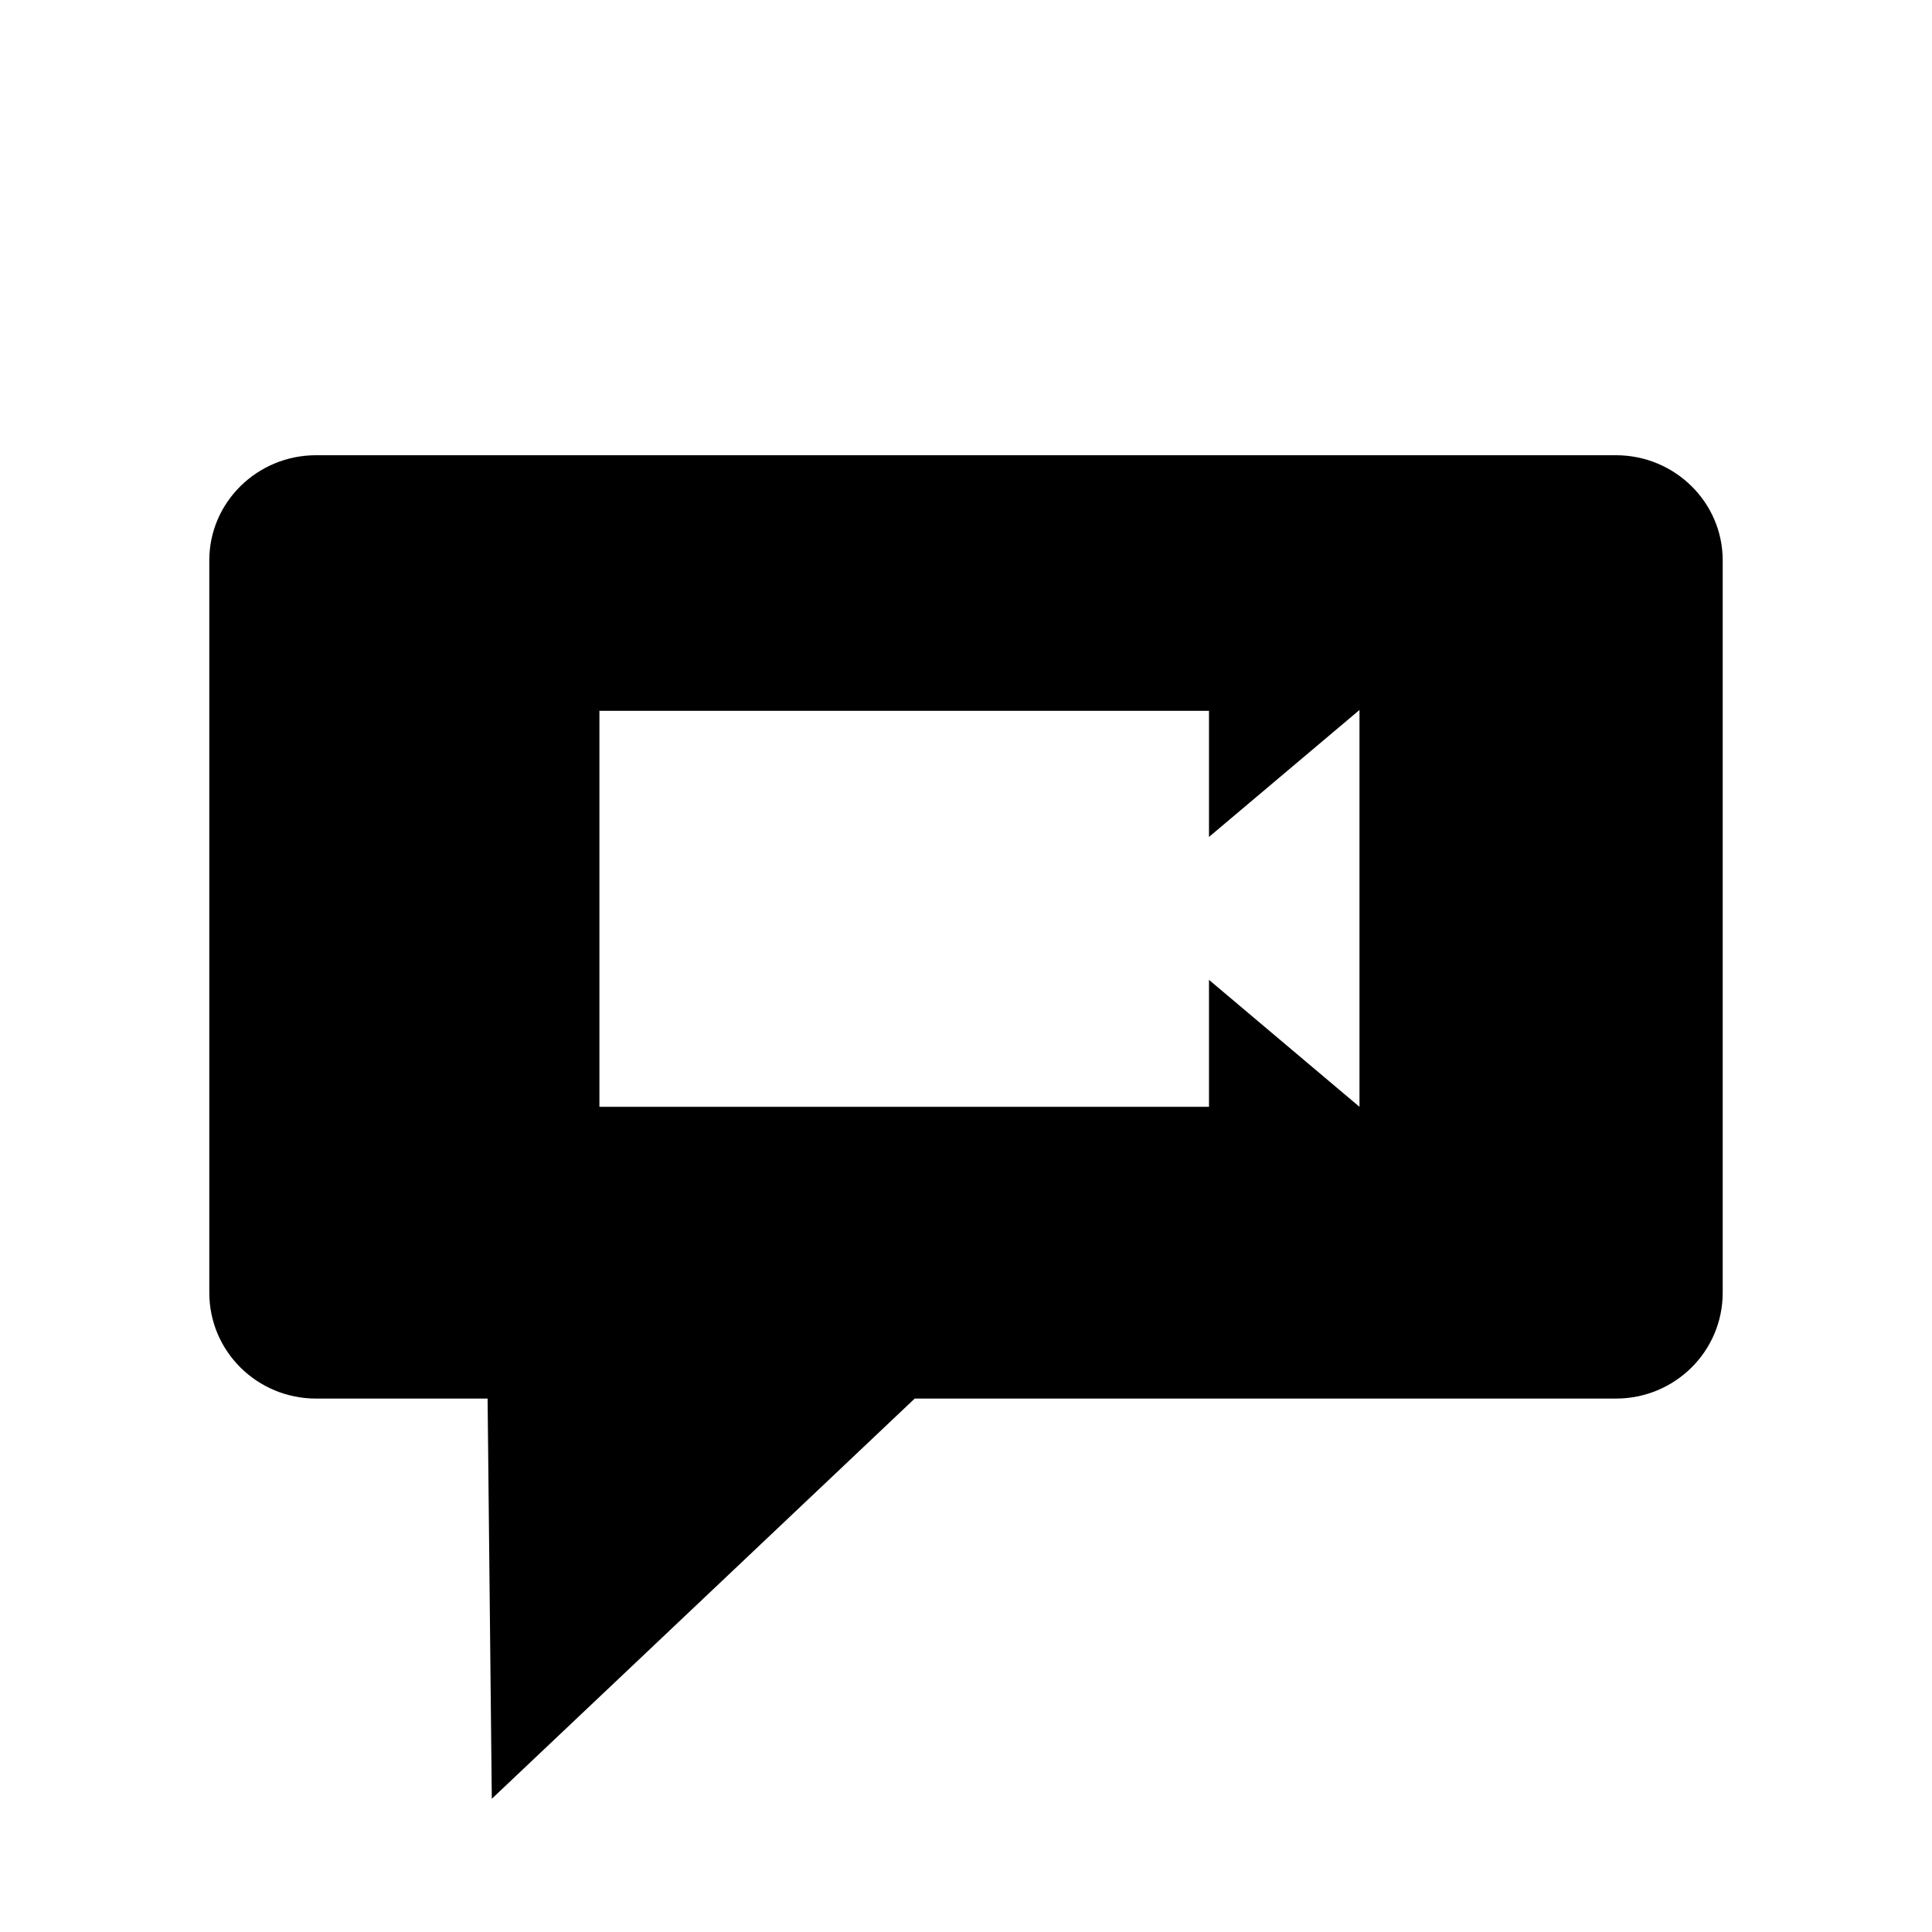
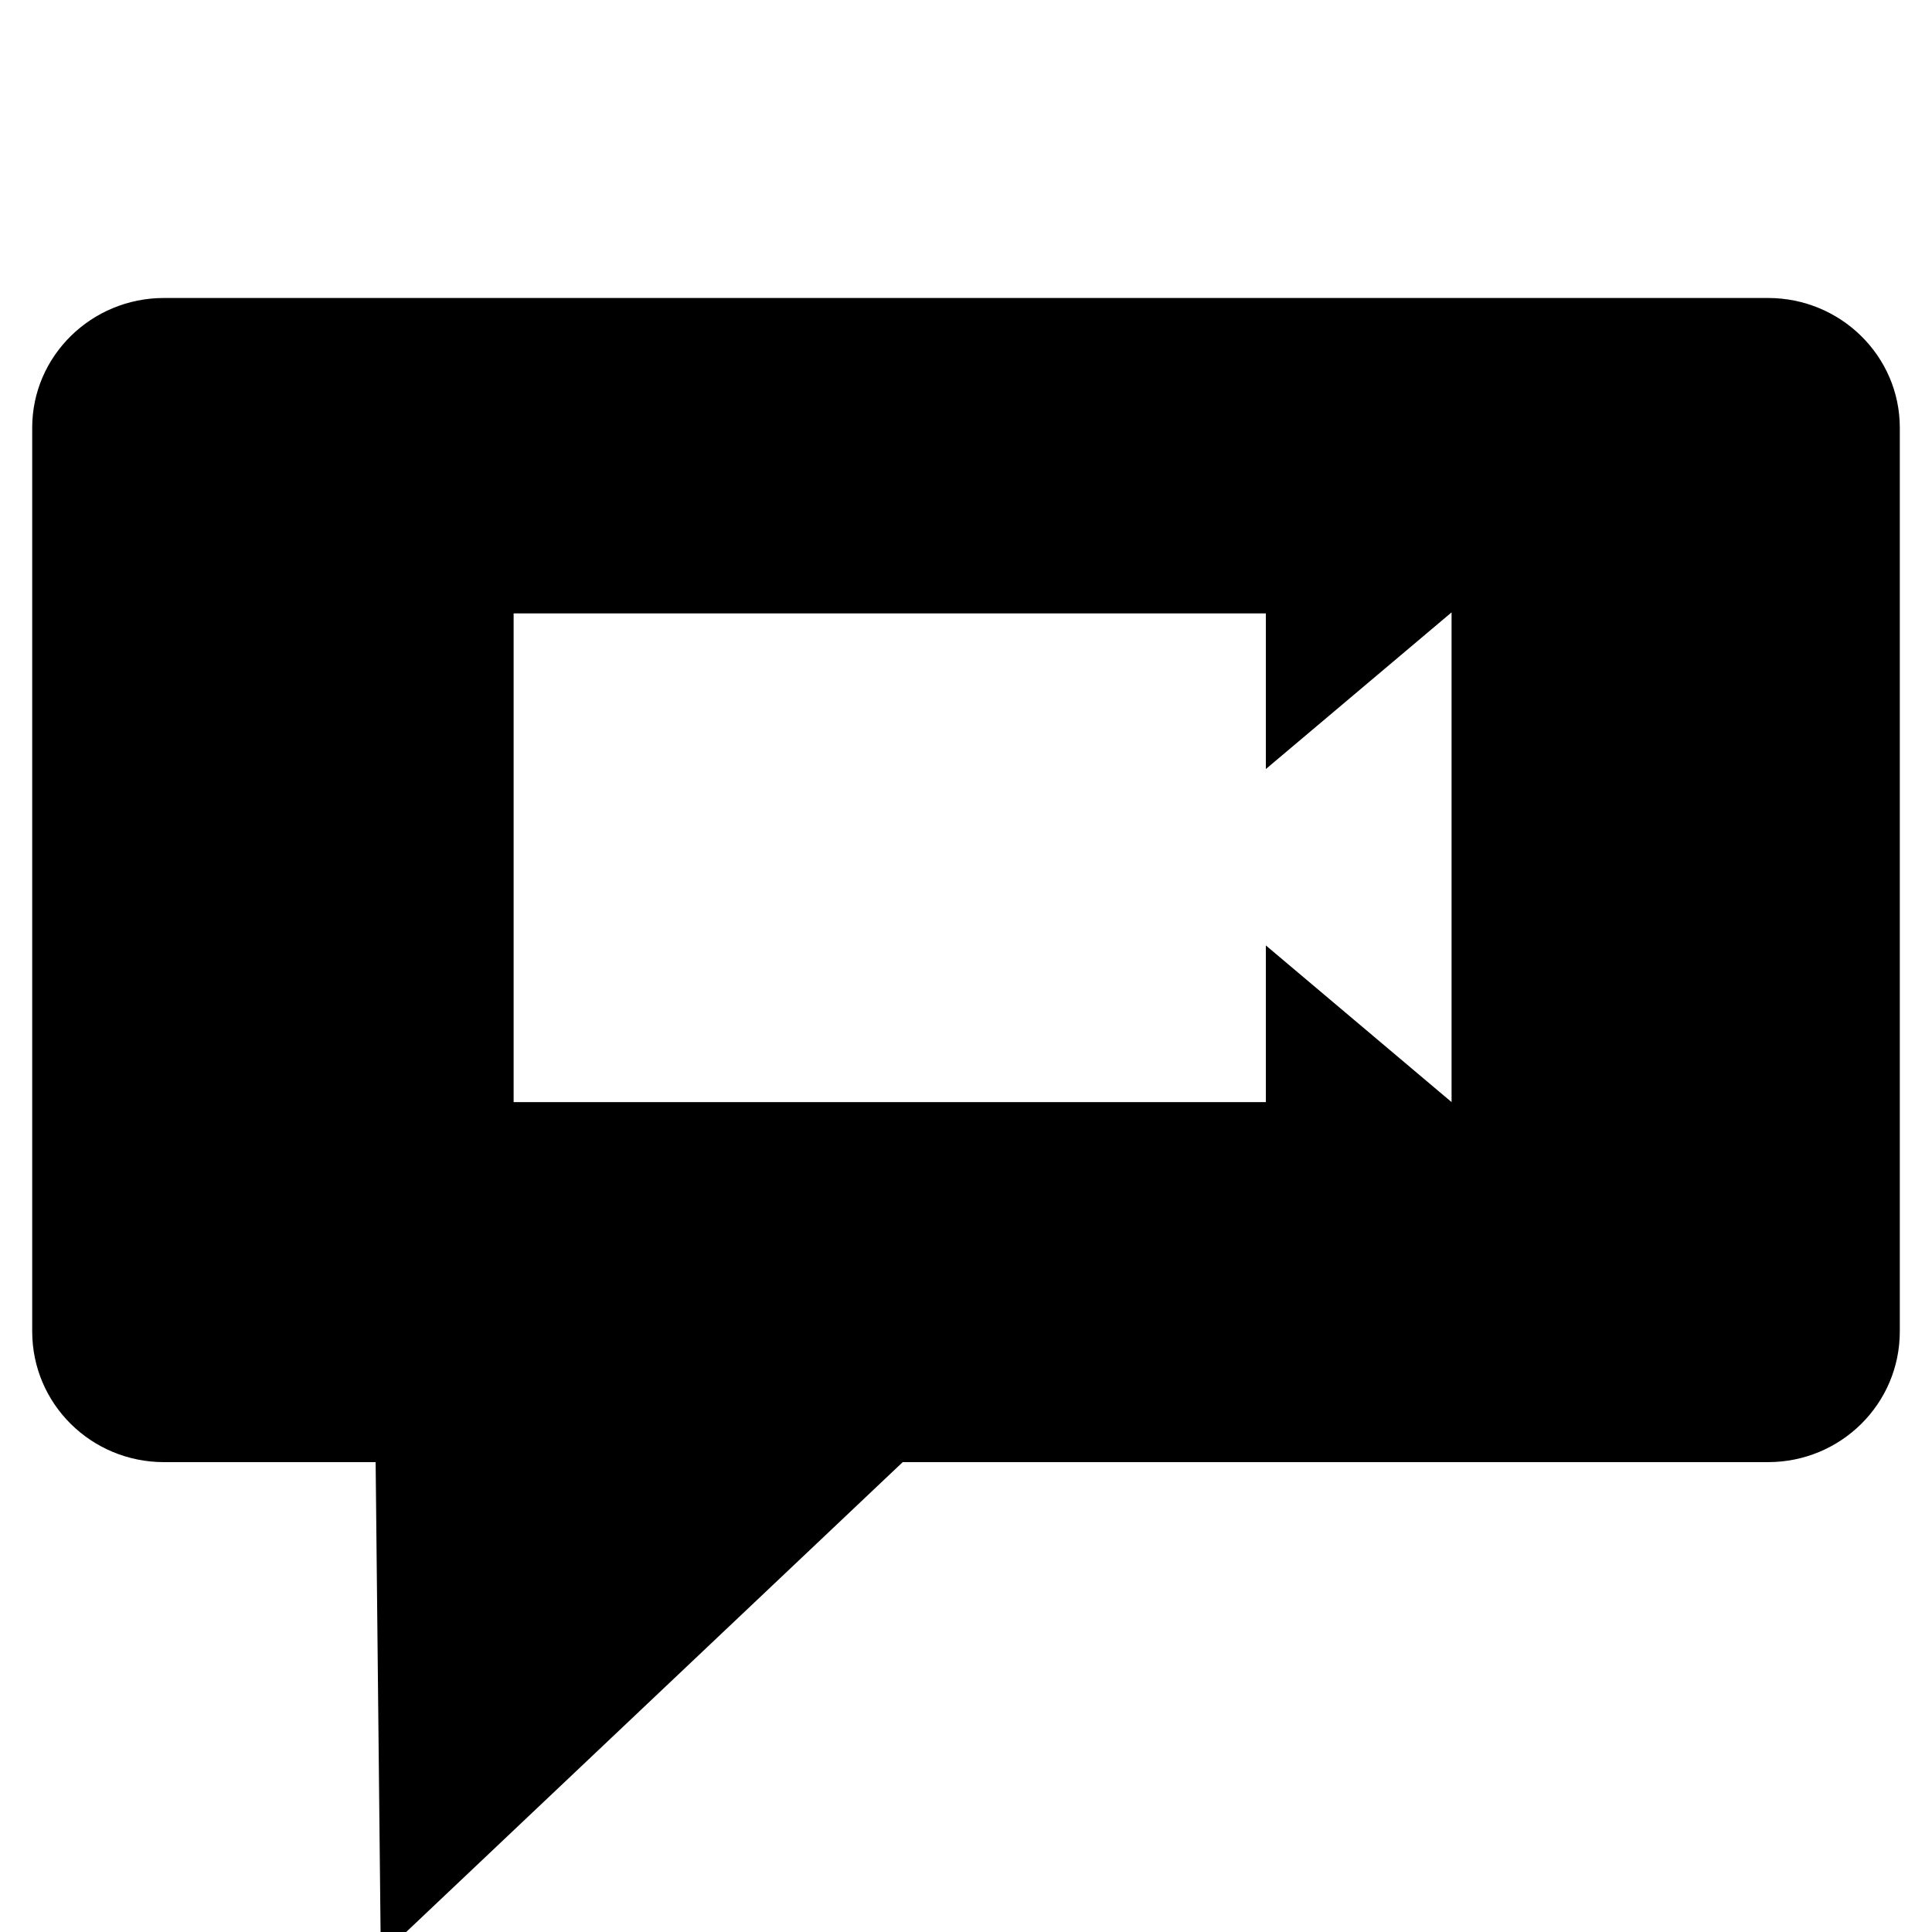
<svg xmlns="http://www.w3.org/2000/svg" version="1.1" id="Layer_1" x="0px" y="0px" width="300px" height="300px" viewBox="0 0 300 300" style="enable-background:new 0 0 300 300;" xml:space="preserve">
-   <path d="M250.919,70.686H49.081c-9.139,0-16.581,7.312-16.581,16.319V200.72c0,9.139,7.442,16.449,16.581,16.449h26.633  l0.653,62.146l65.669-62.146h108.883c9.139,0,16.581-7.311,16.581-16.449V87.005C267.5,77.997,260.058,70.686,250.919,70.686z   M211.1,171.866l-23.369-19.714v19.714H93.078v-61.491h94.653v19.583l23.369-19.713V171.866z" />
+   <path d="M274.539,46.271H25.461C14.184,46.271,5,55.294,5,66.41v140.329c0,11.277,9.184,20.299,20.461,20.299h32.867l0.806,76.69  l81.039-76.69h134.367c11.277,0,20.461-9.021,20.461-20.299V66.41C295,55.294,285.816,46.271,274.539,46.271z M225.399,171.133  l-28.838-24.328v24.328H79.755V95.25h116.806v24.166l28.838-24.326V171.133z" />
  <g id="Restricted">
</g>
  <g id="Help">
</g>
</svg>
